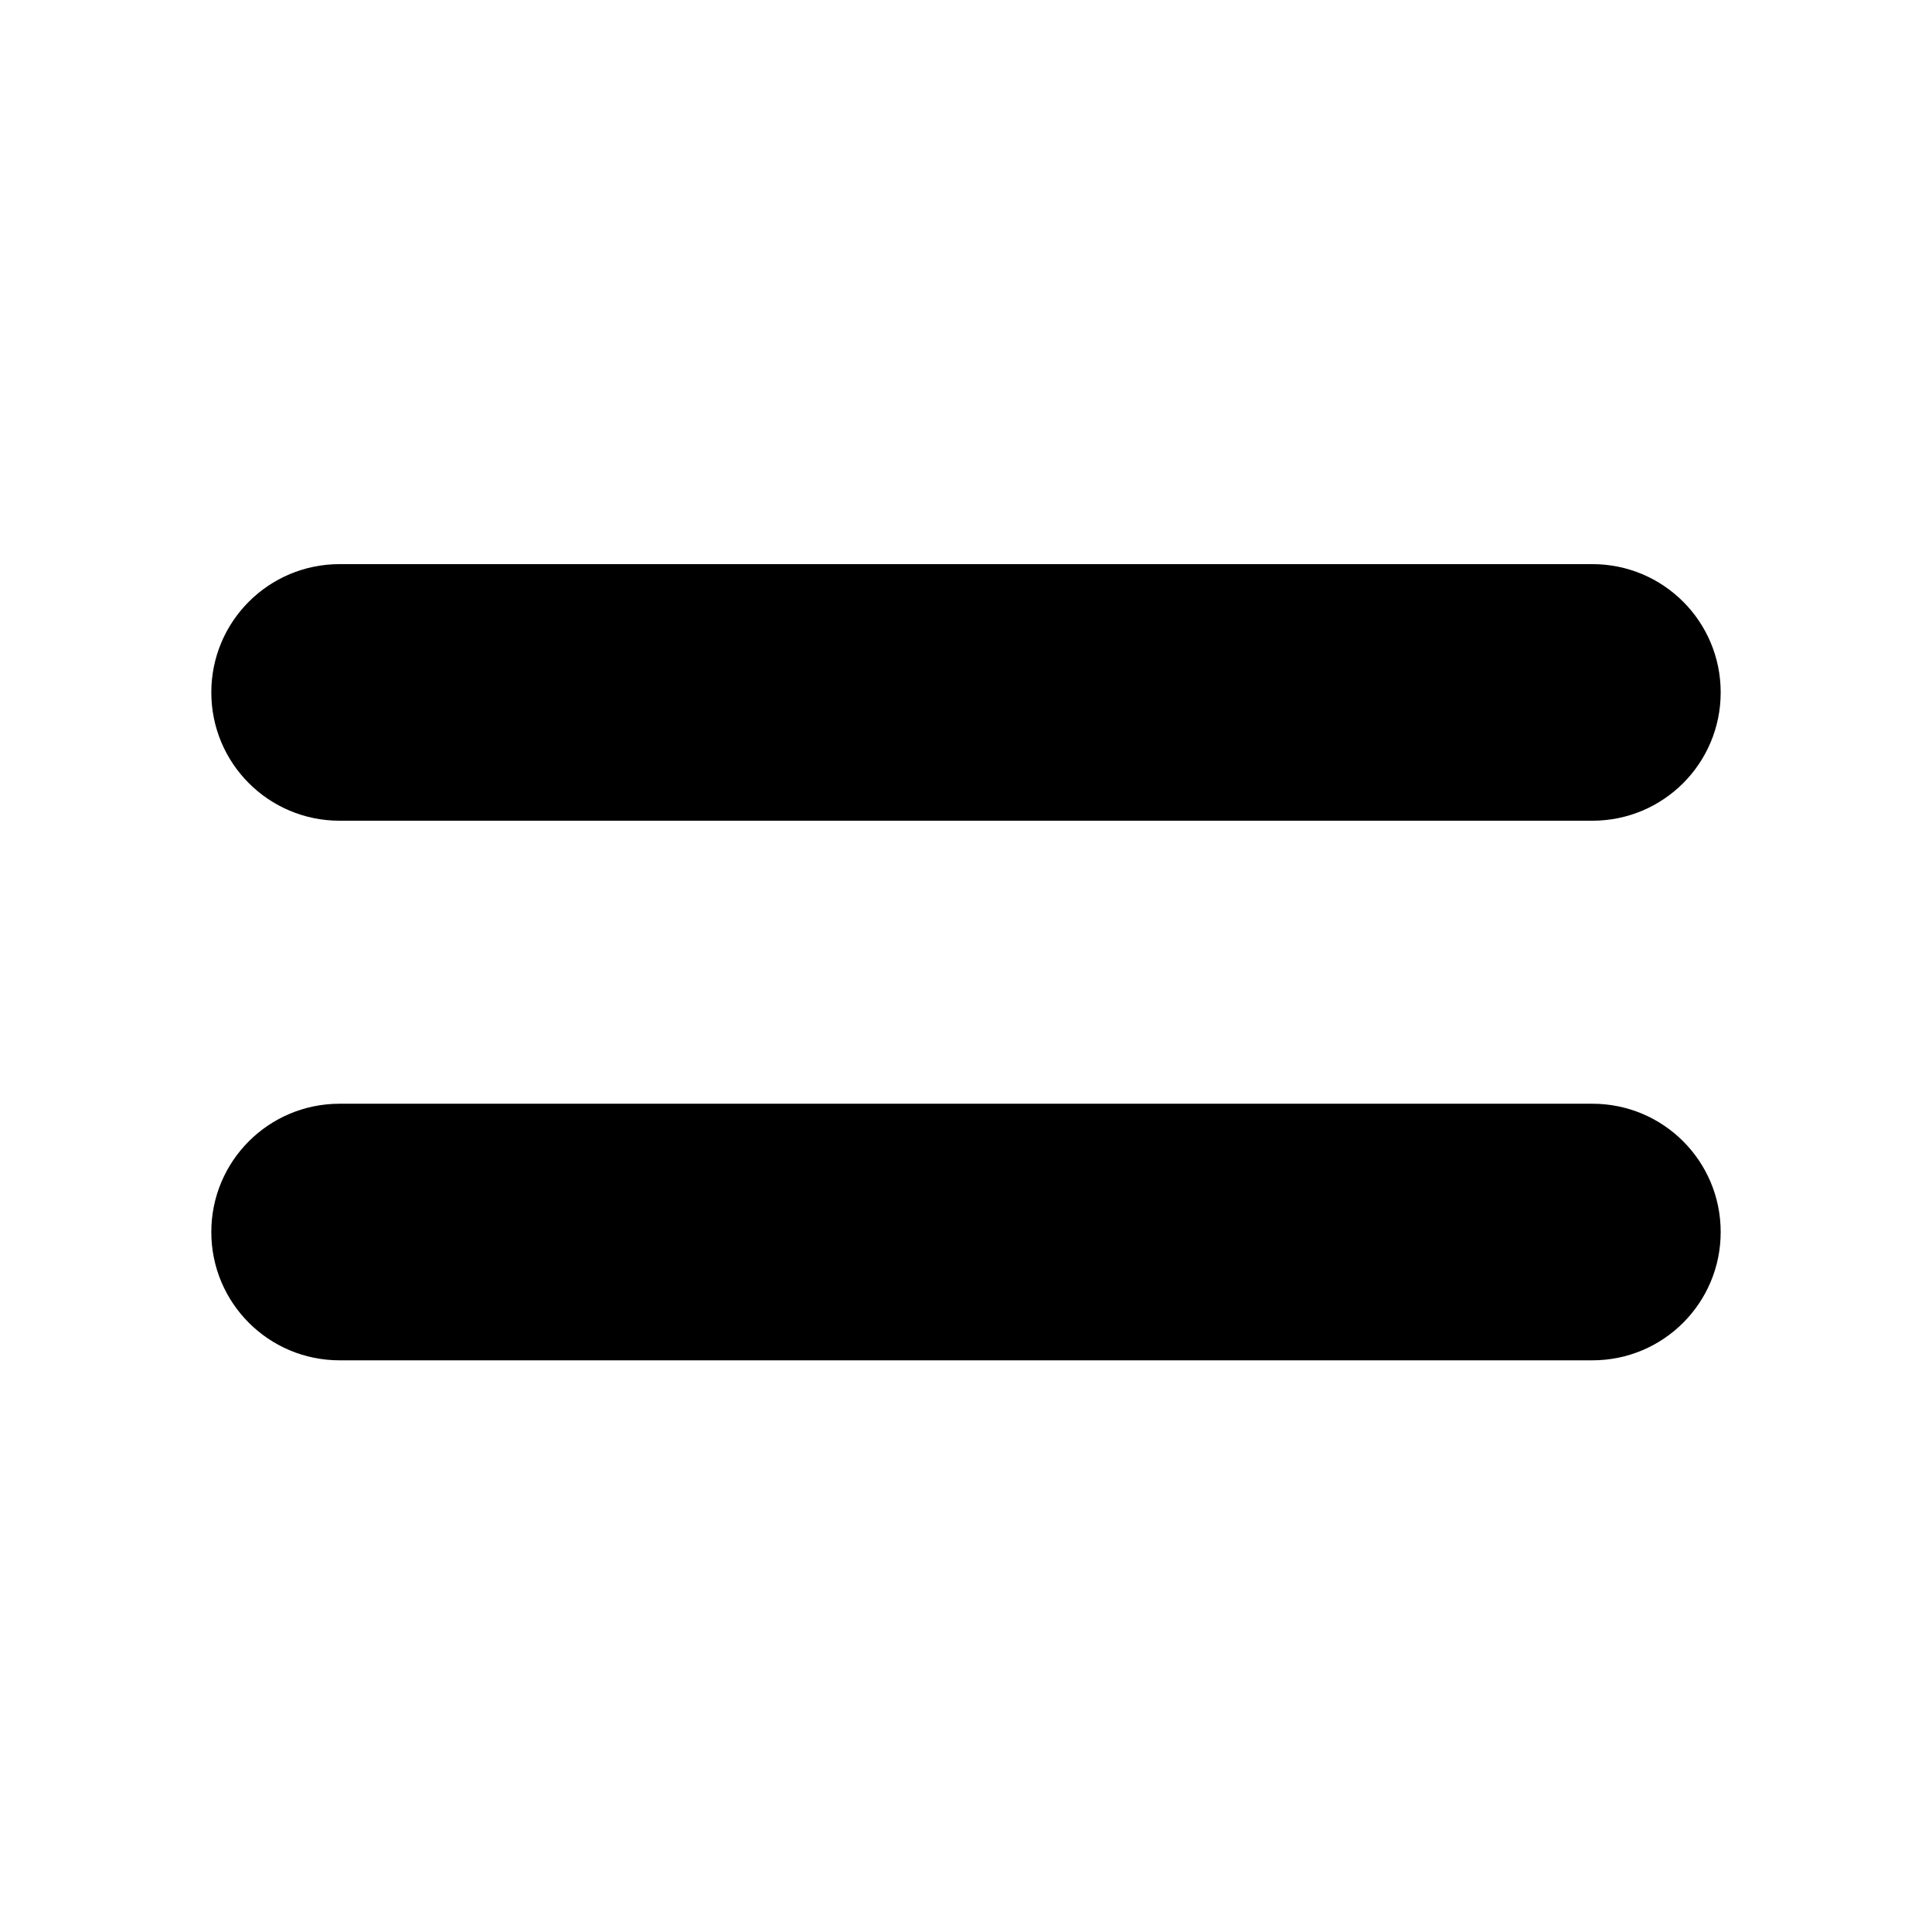
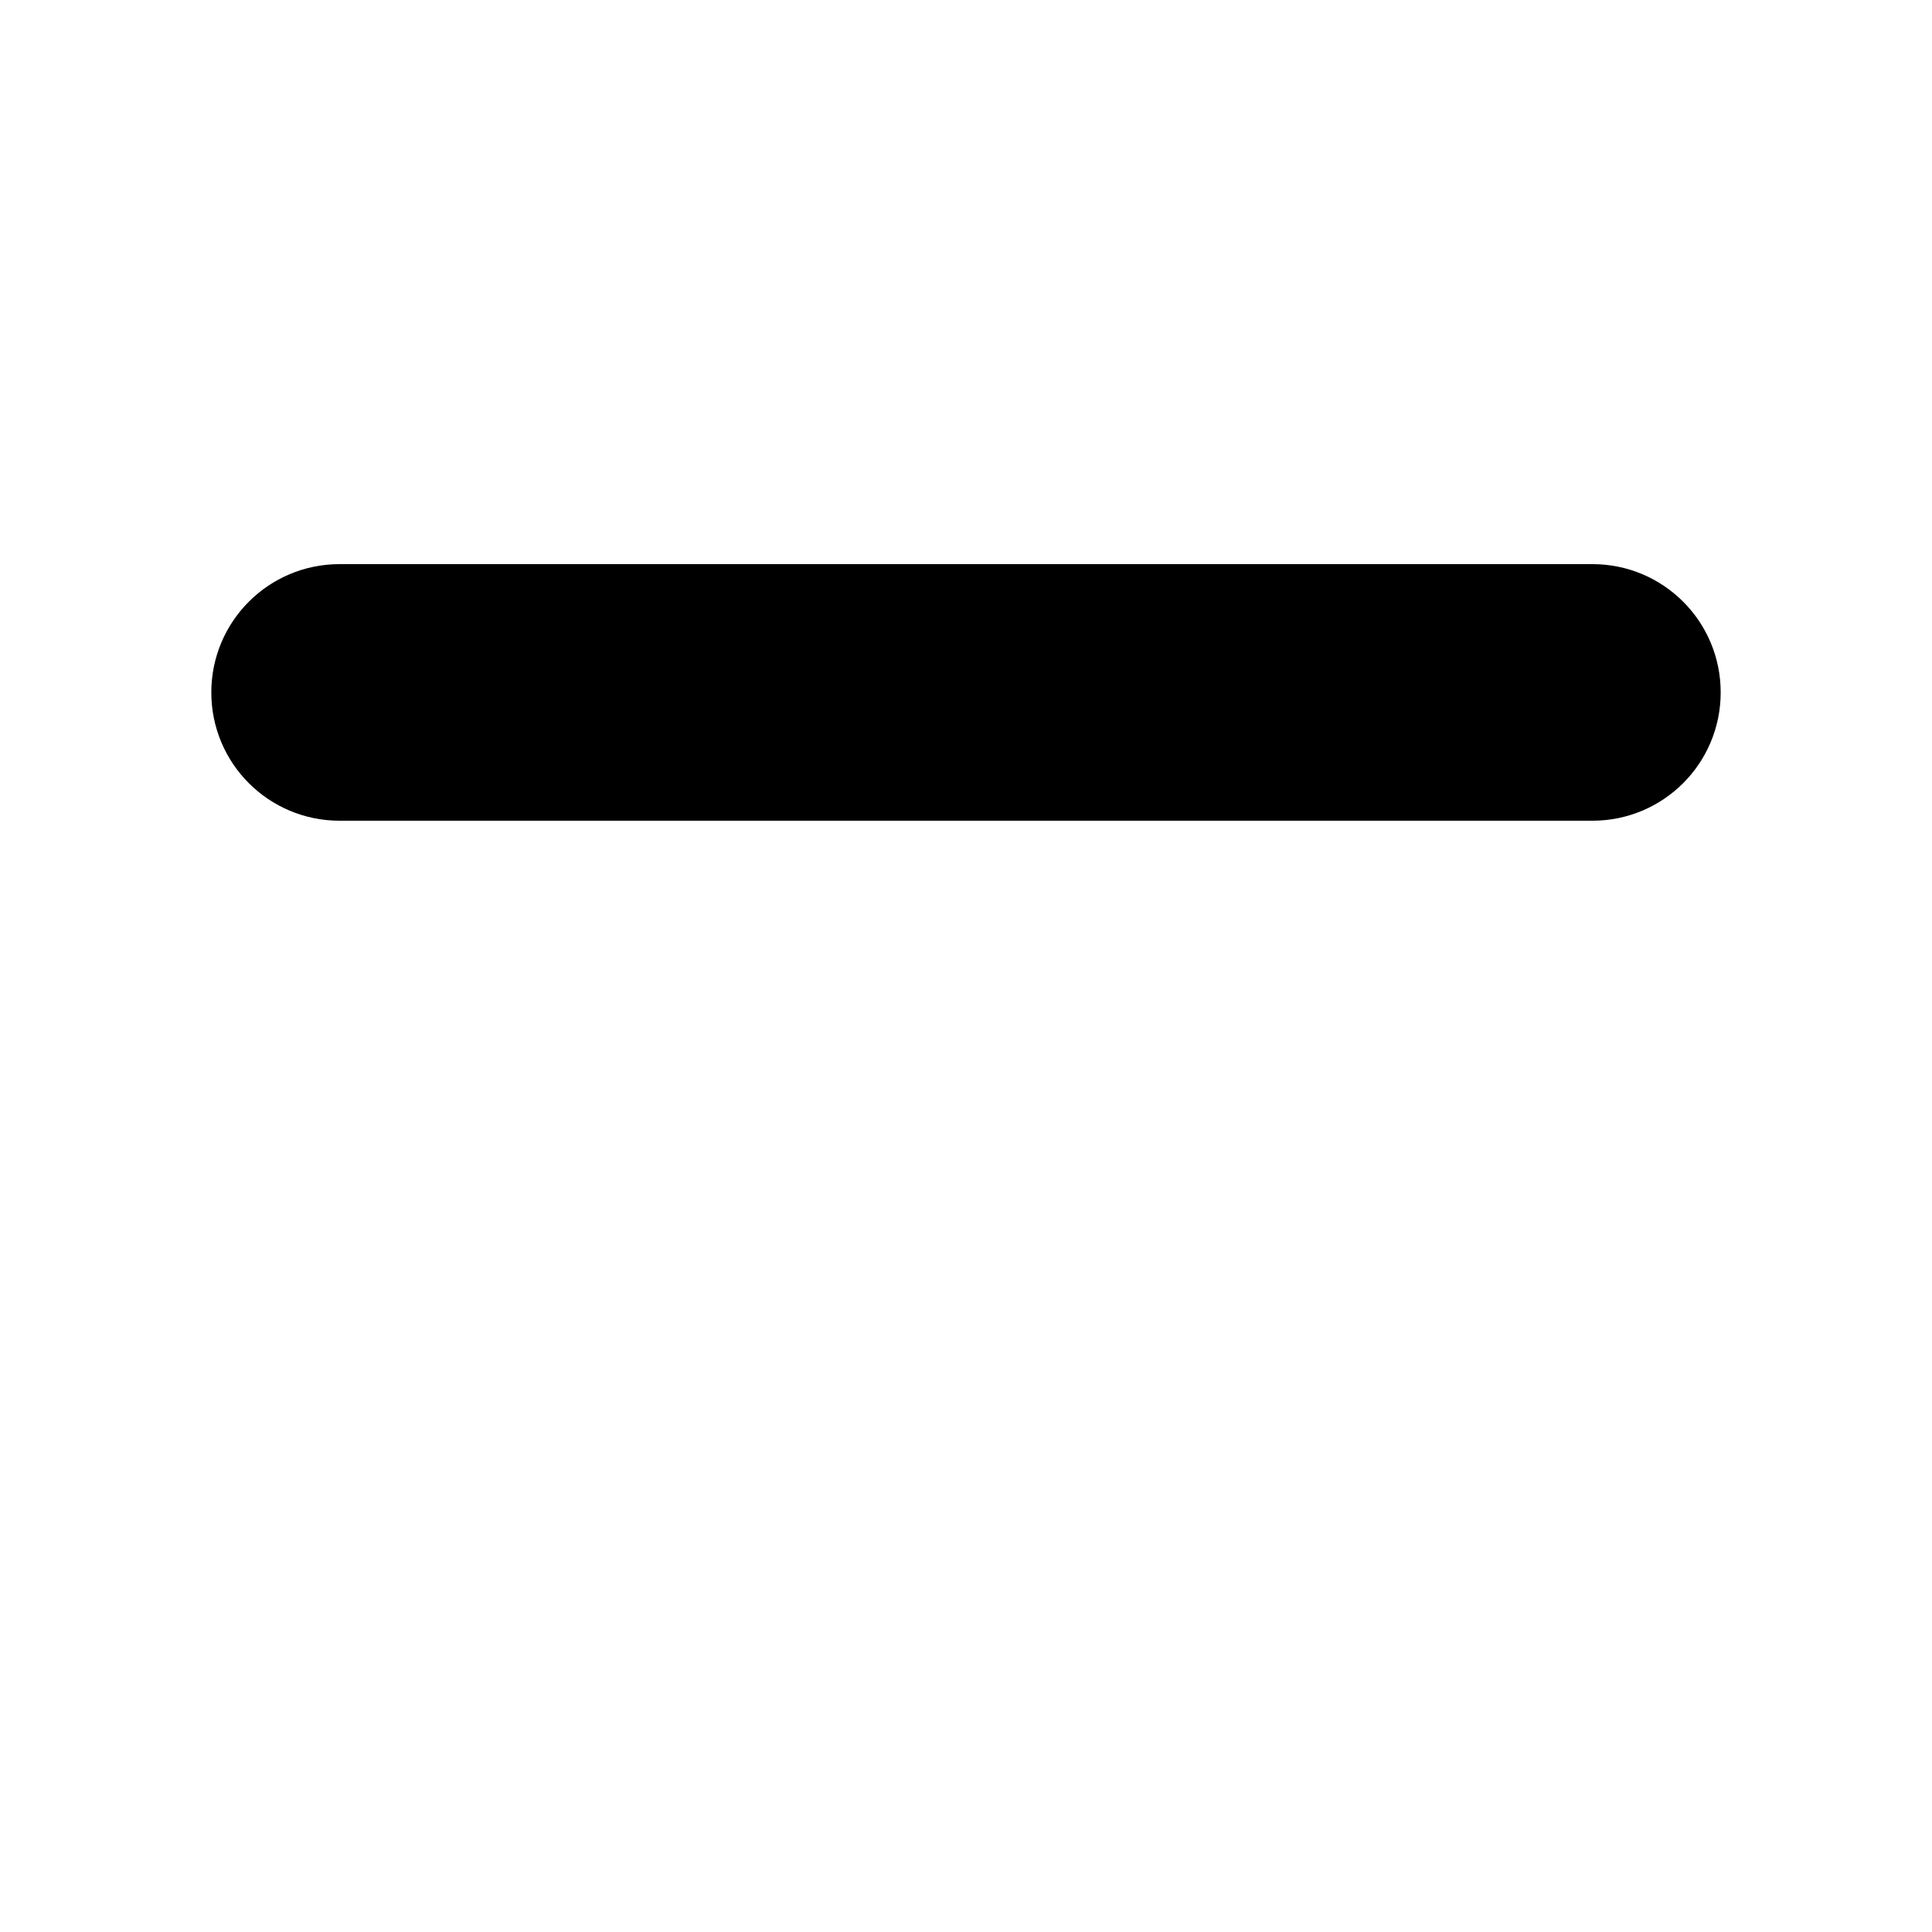
<svg xmlns="http://www.w3.org/2000/svg" id="Livello_1" version="1.1" viewBox="0 0 512 512">
-   <path d="M56,183.5c0-18.8,15.2-34,34-34h332c18.8,0,34,15.2,34,34s-15.2,34-34,34H90c-18.8,0-34-15.2-34-34h0ZM56,326.5c0-18.8,15.2-34,34-34h332c18.8,0,34,15.2,34,34h0c0,18.8-15.2,34-34,34H90c-18.8,0-34-15.2-34-34h0Z" />
+   <path d="M56,183.5c0-18.8,15.2-34,34-34h332c18.8,0,34,15.2,34,34s-15.2,34-34,34H90c-18.8,0-34-15.2-34-34h0Z" />
</svg>
